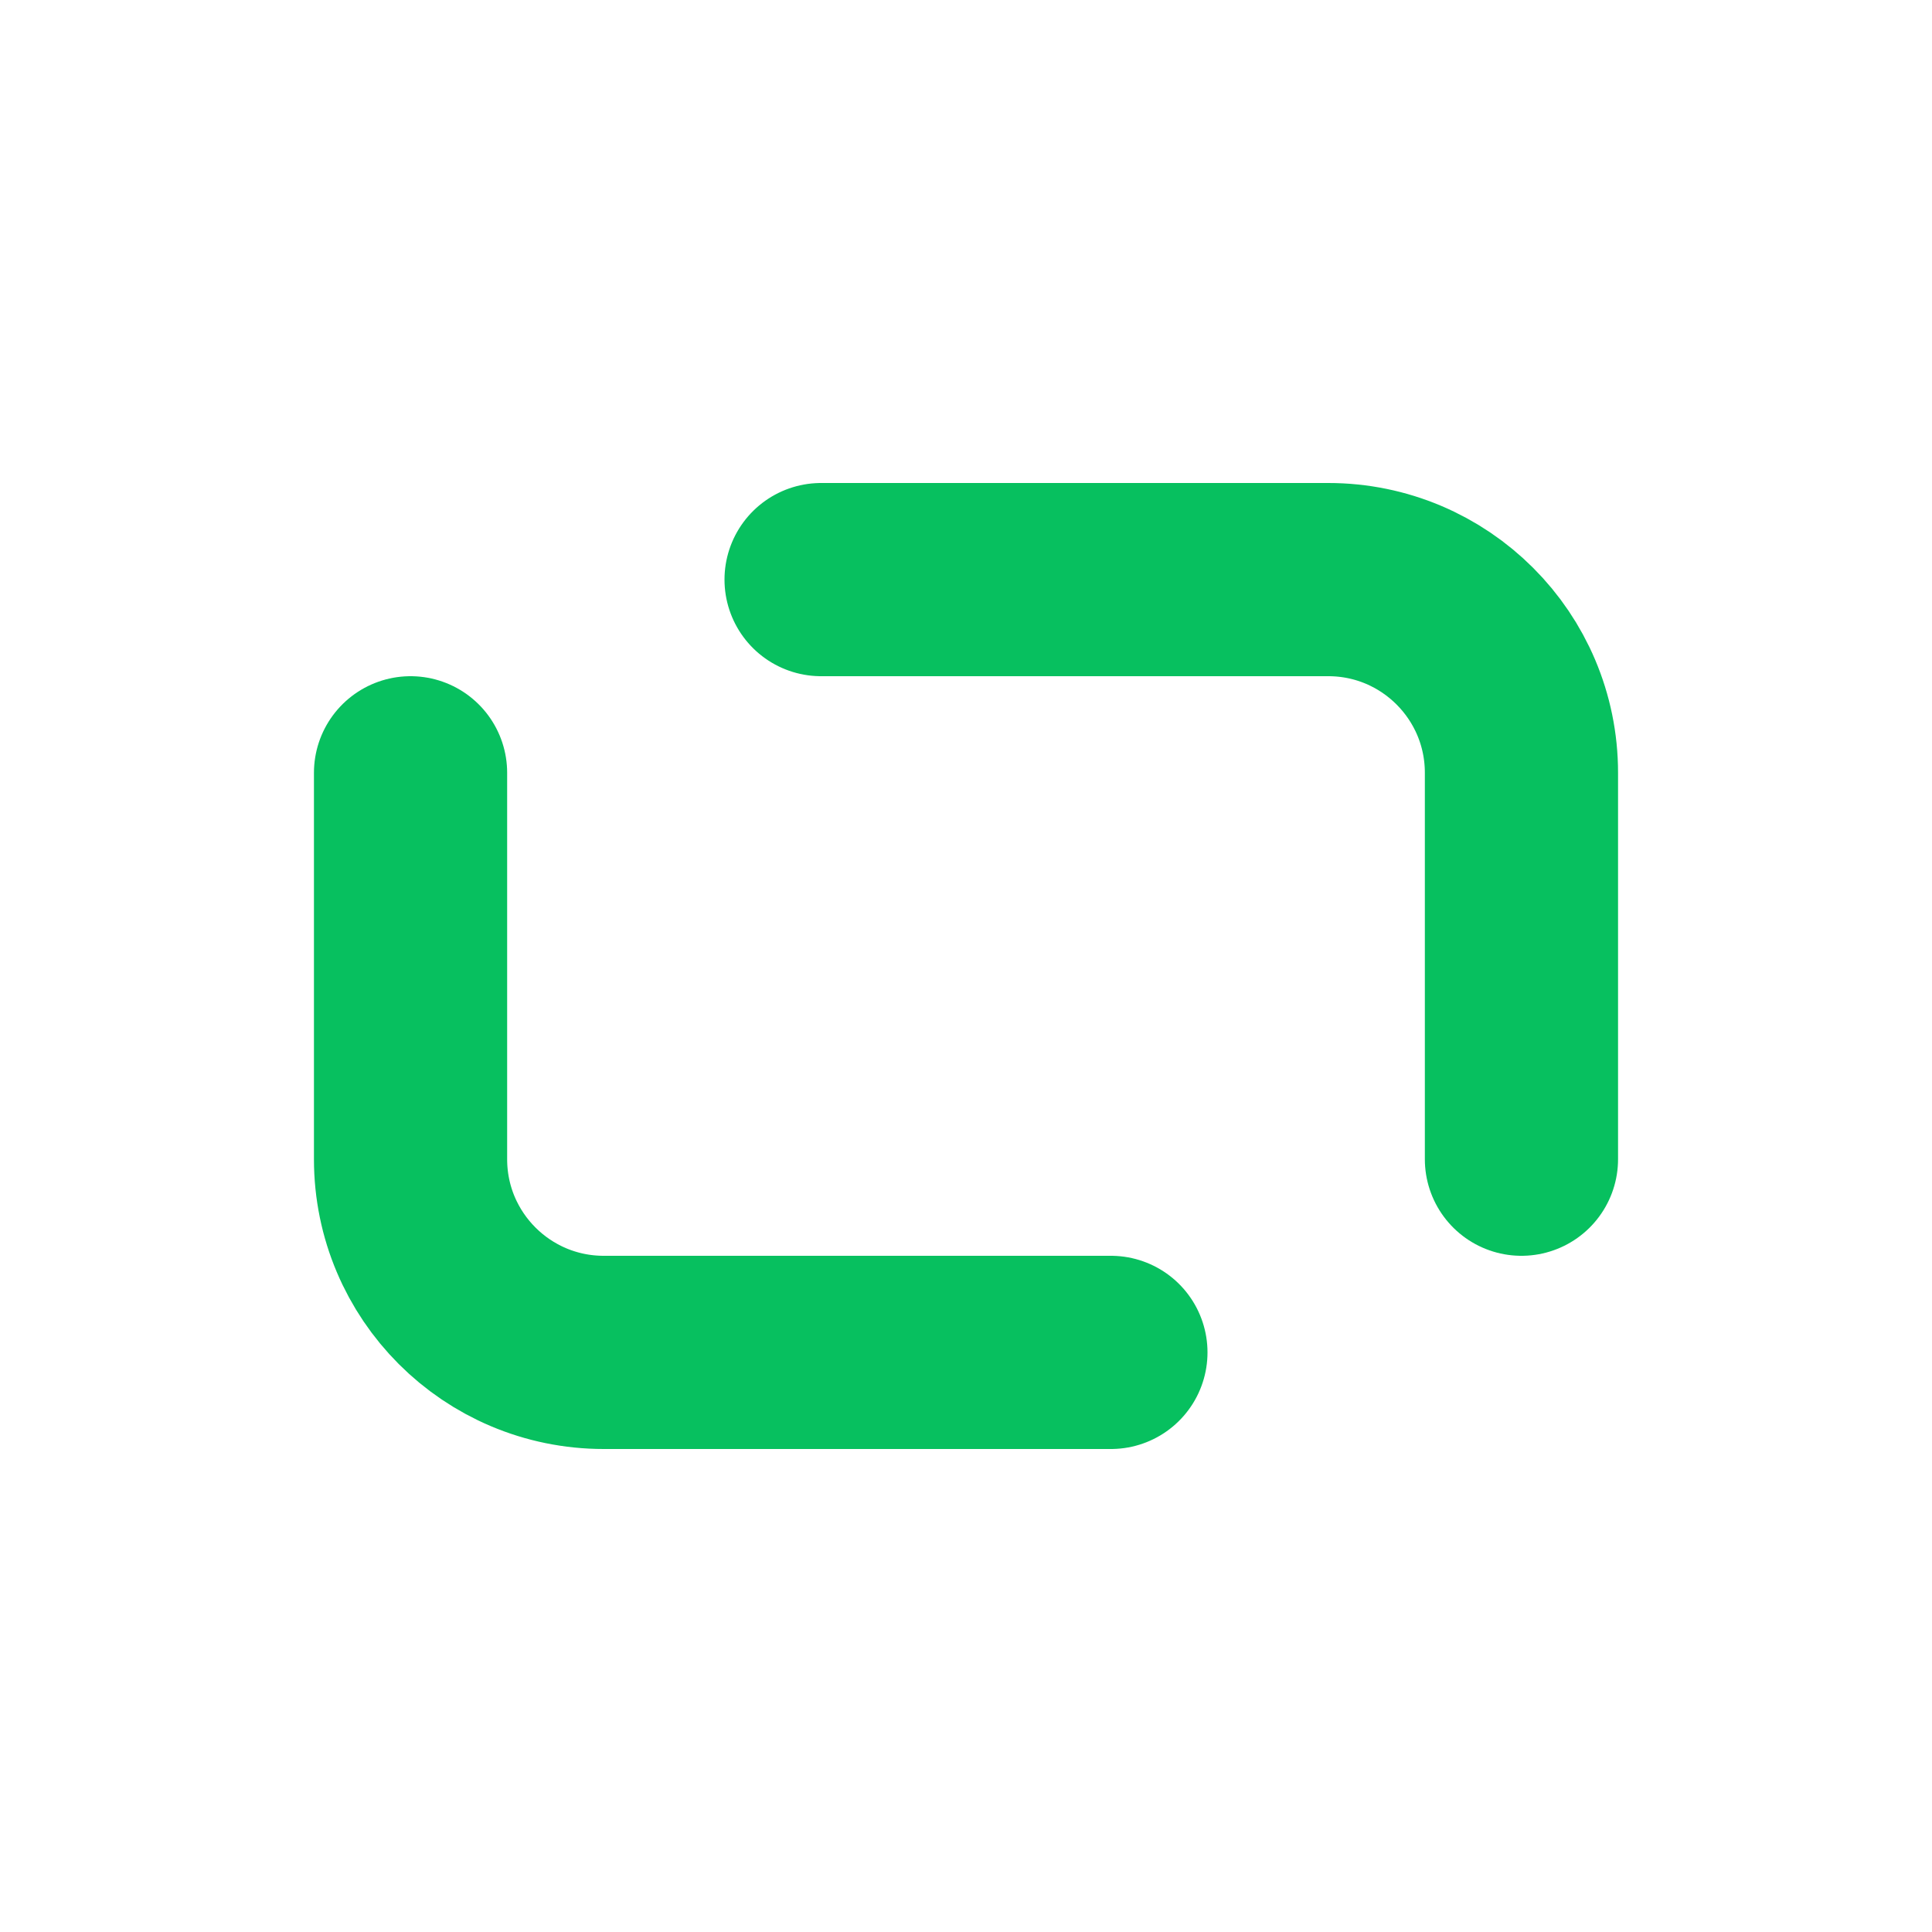
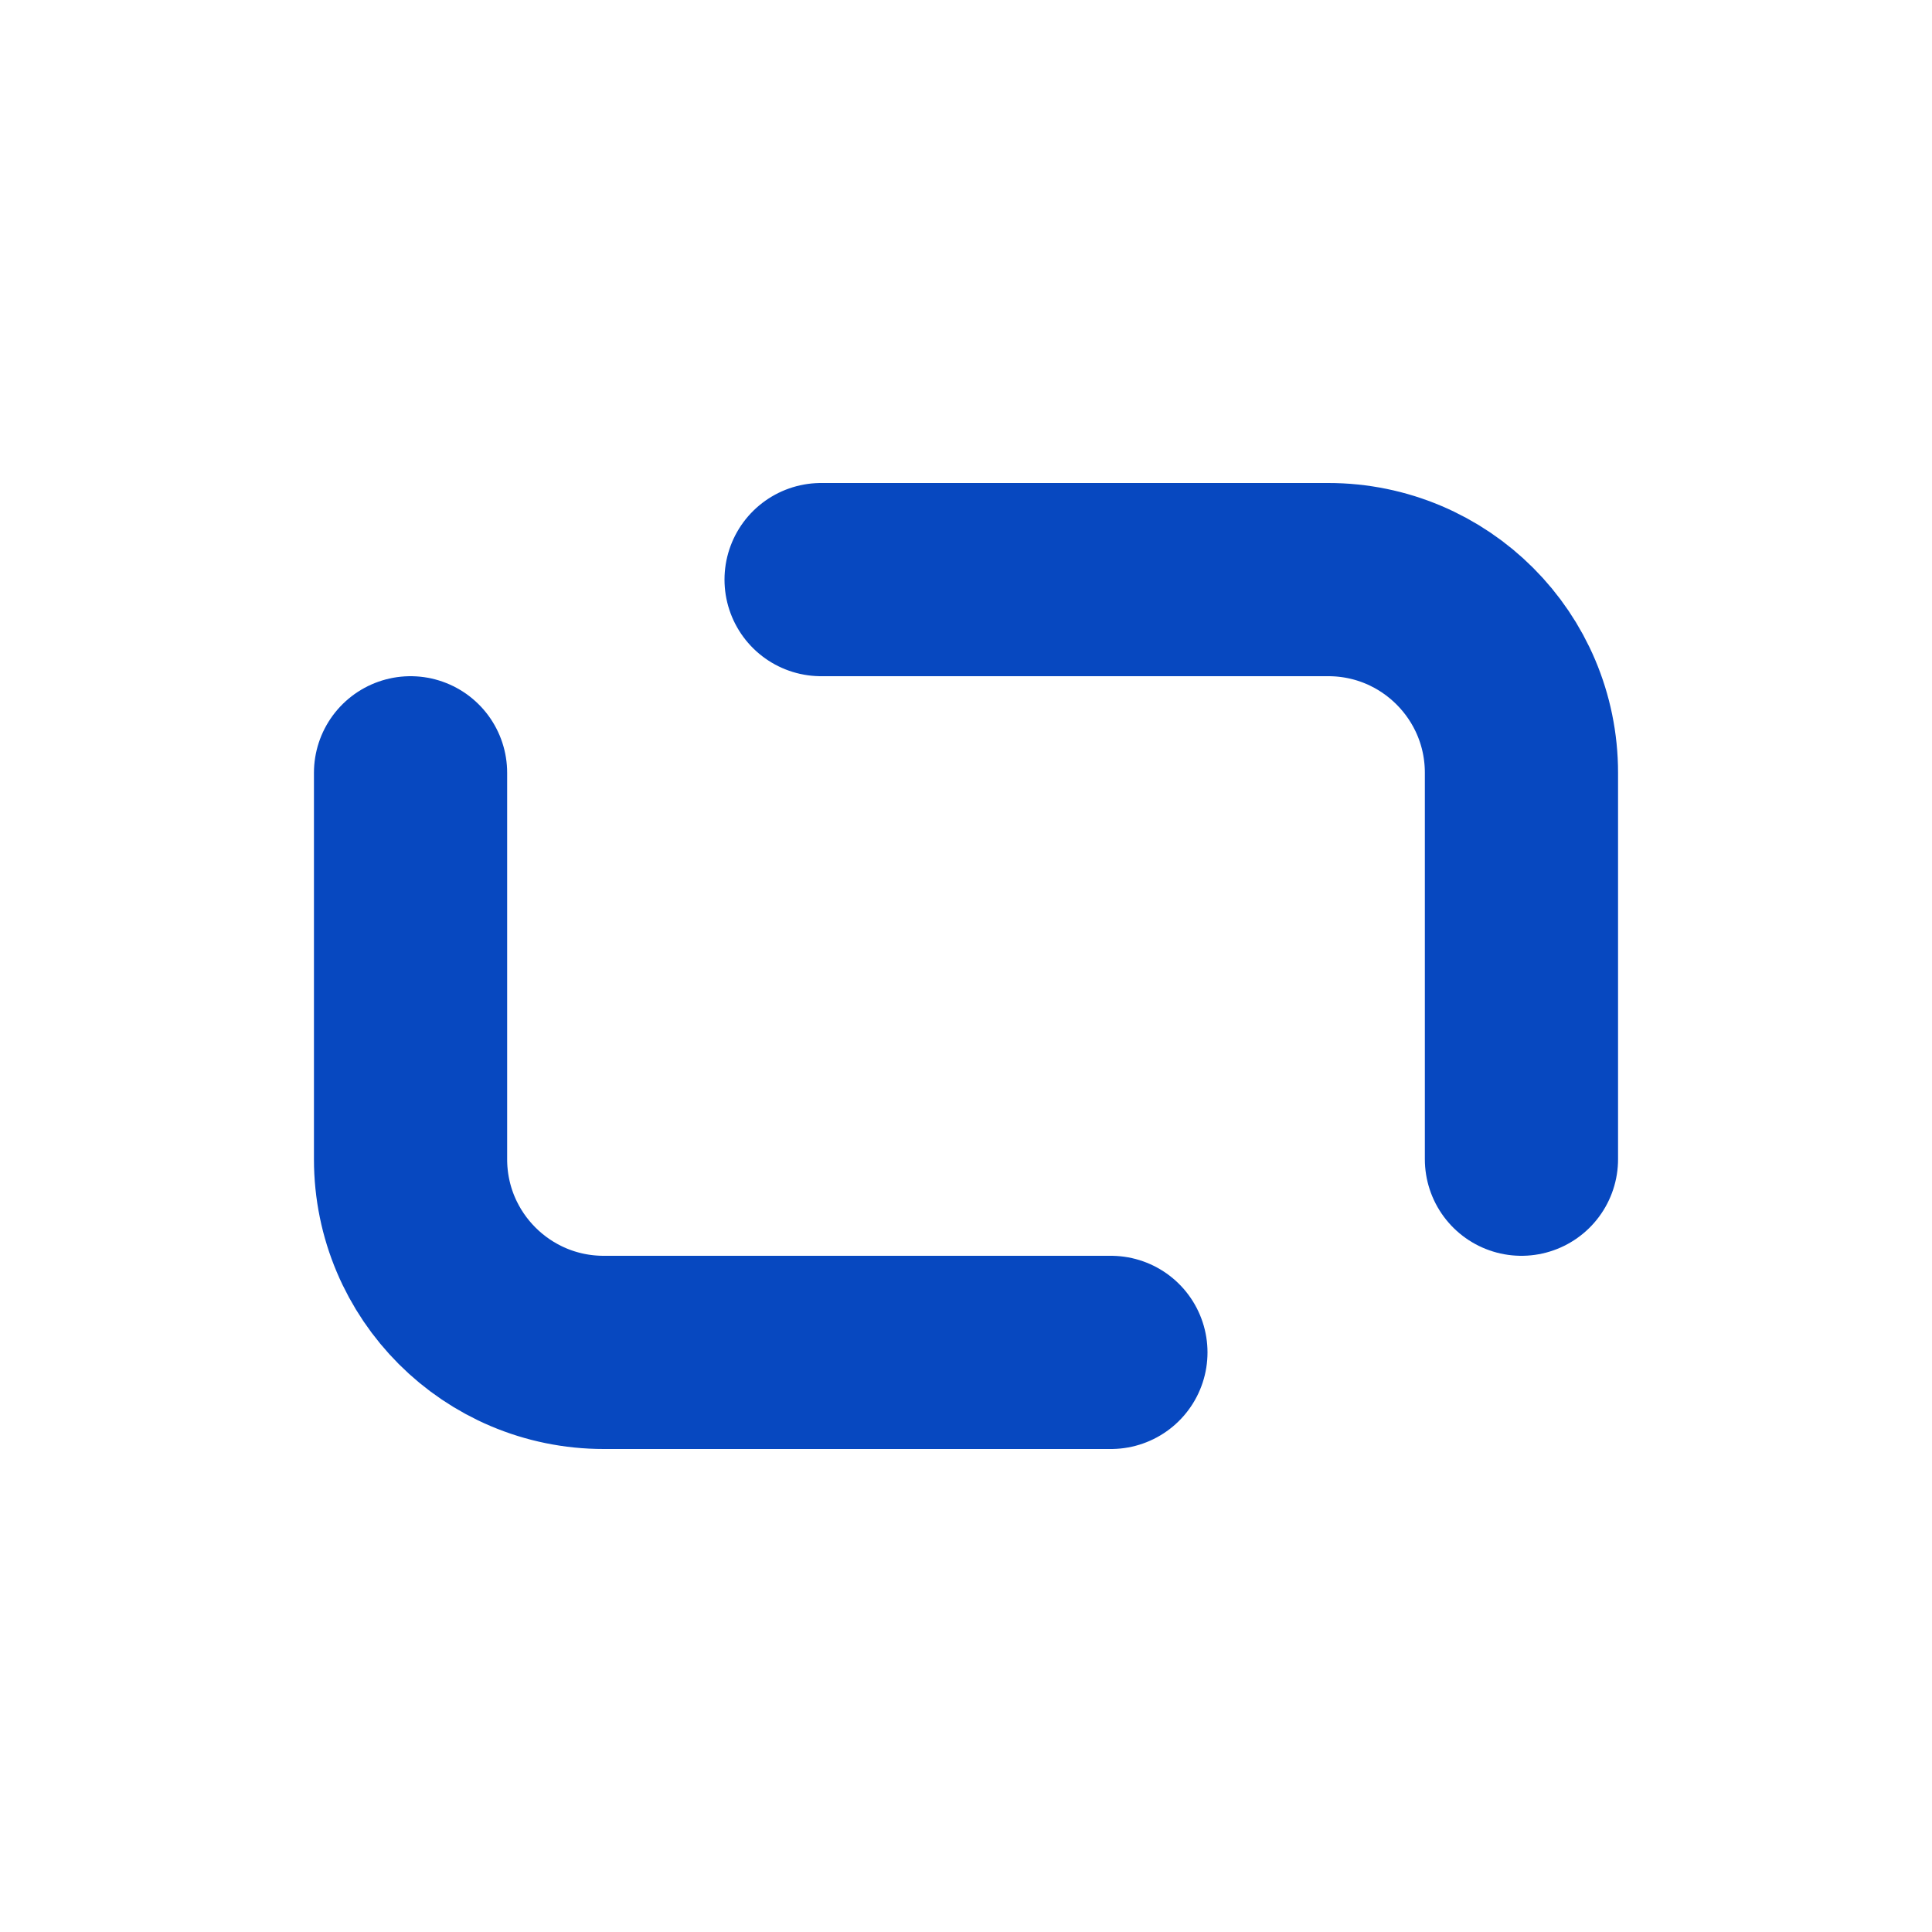
<svg xmlns="http://www.w3.org/2000/svg" viewBox="0 0 20 20" width="20" height="20" fill="none">
-   <path d="M4.25 8V12a2 2 0 0 0 2 2H11.5" stroke="#07C05F" stroke-width="2" stroke-linecap="round" stroke-linejoin="round" />
-   <path d="M15.75 12V8a2 2 0 0 0-2-2H8.5" stroke="#07C05F" stroke-width="2" stroke-linecap="round" stroke-linejoin="round" />
+   <path d="M4.25 8V12a2 2 0 0 0 2 2H11.5" stroke="#0748c0" stroke-width="2" stroke-linecap="round" stroke-linejoin="round" />
+   <path d="M15.75 12V8a2 2 0 0 0-2-2H8.5" stroke="#0748c0" stroke-width="2" stroke-linecap="round" stroke-linejoin="round" />
</svg>
